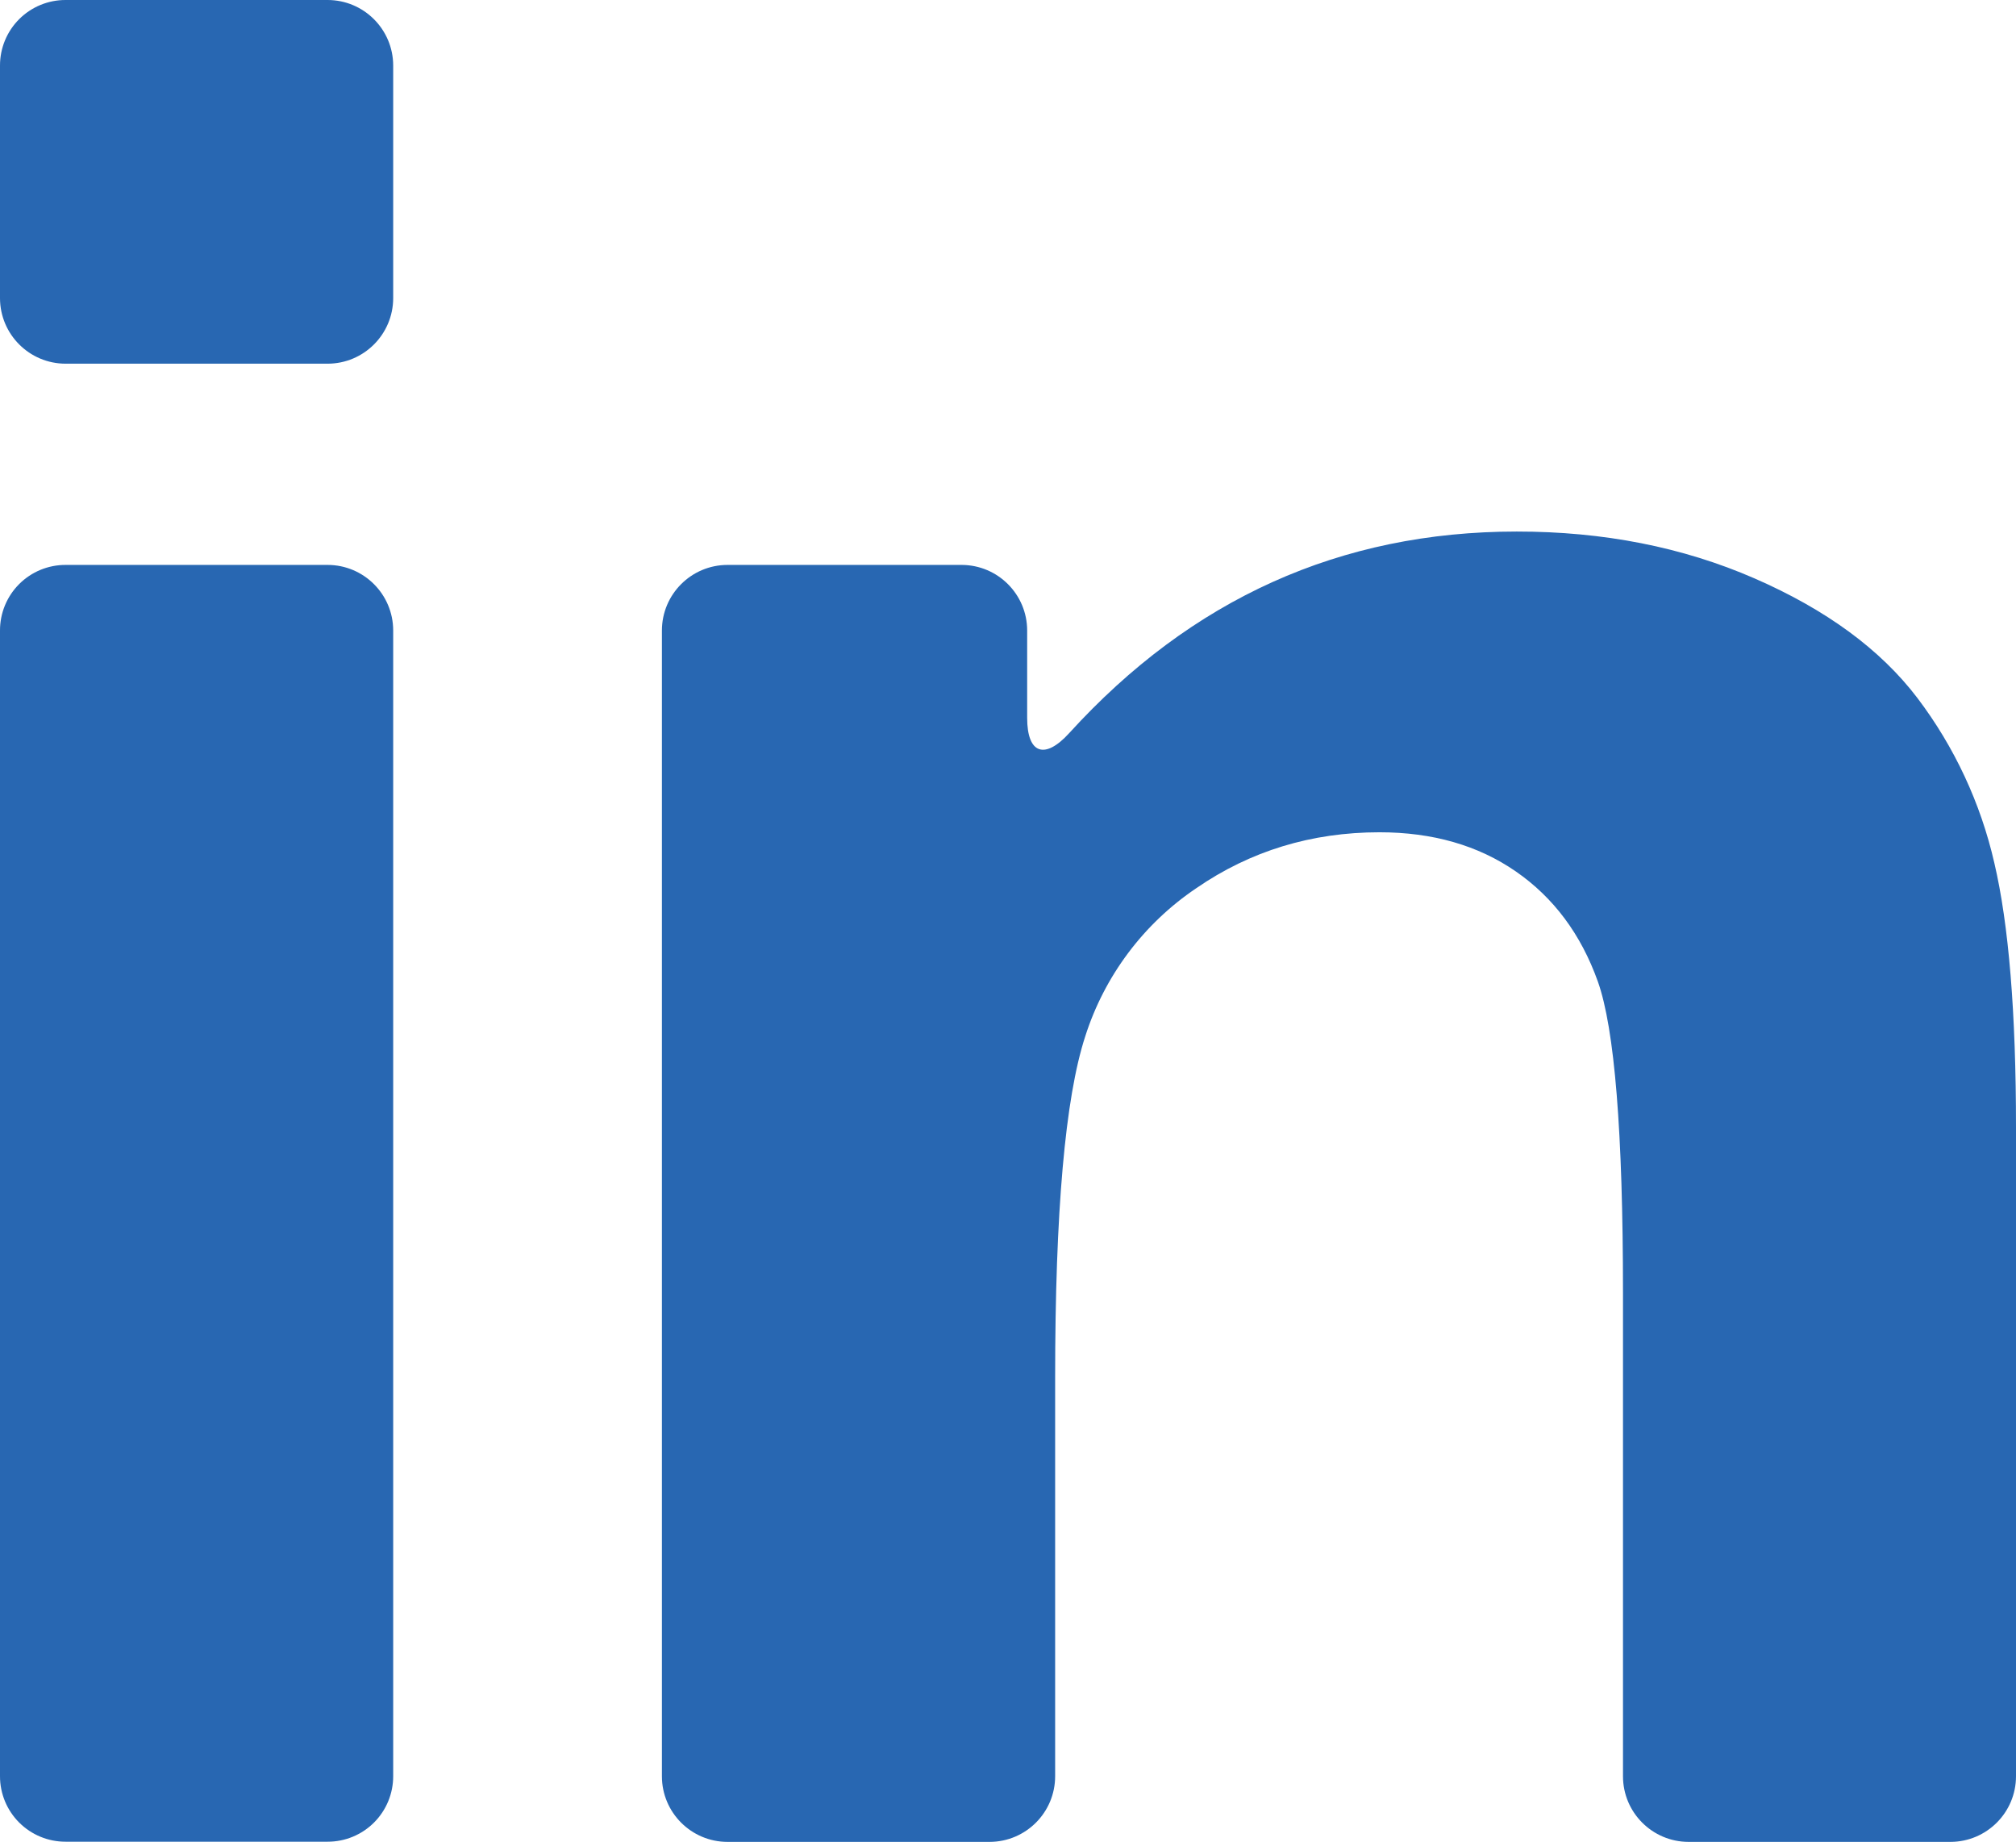
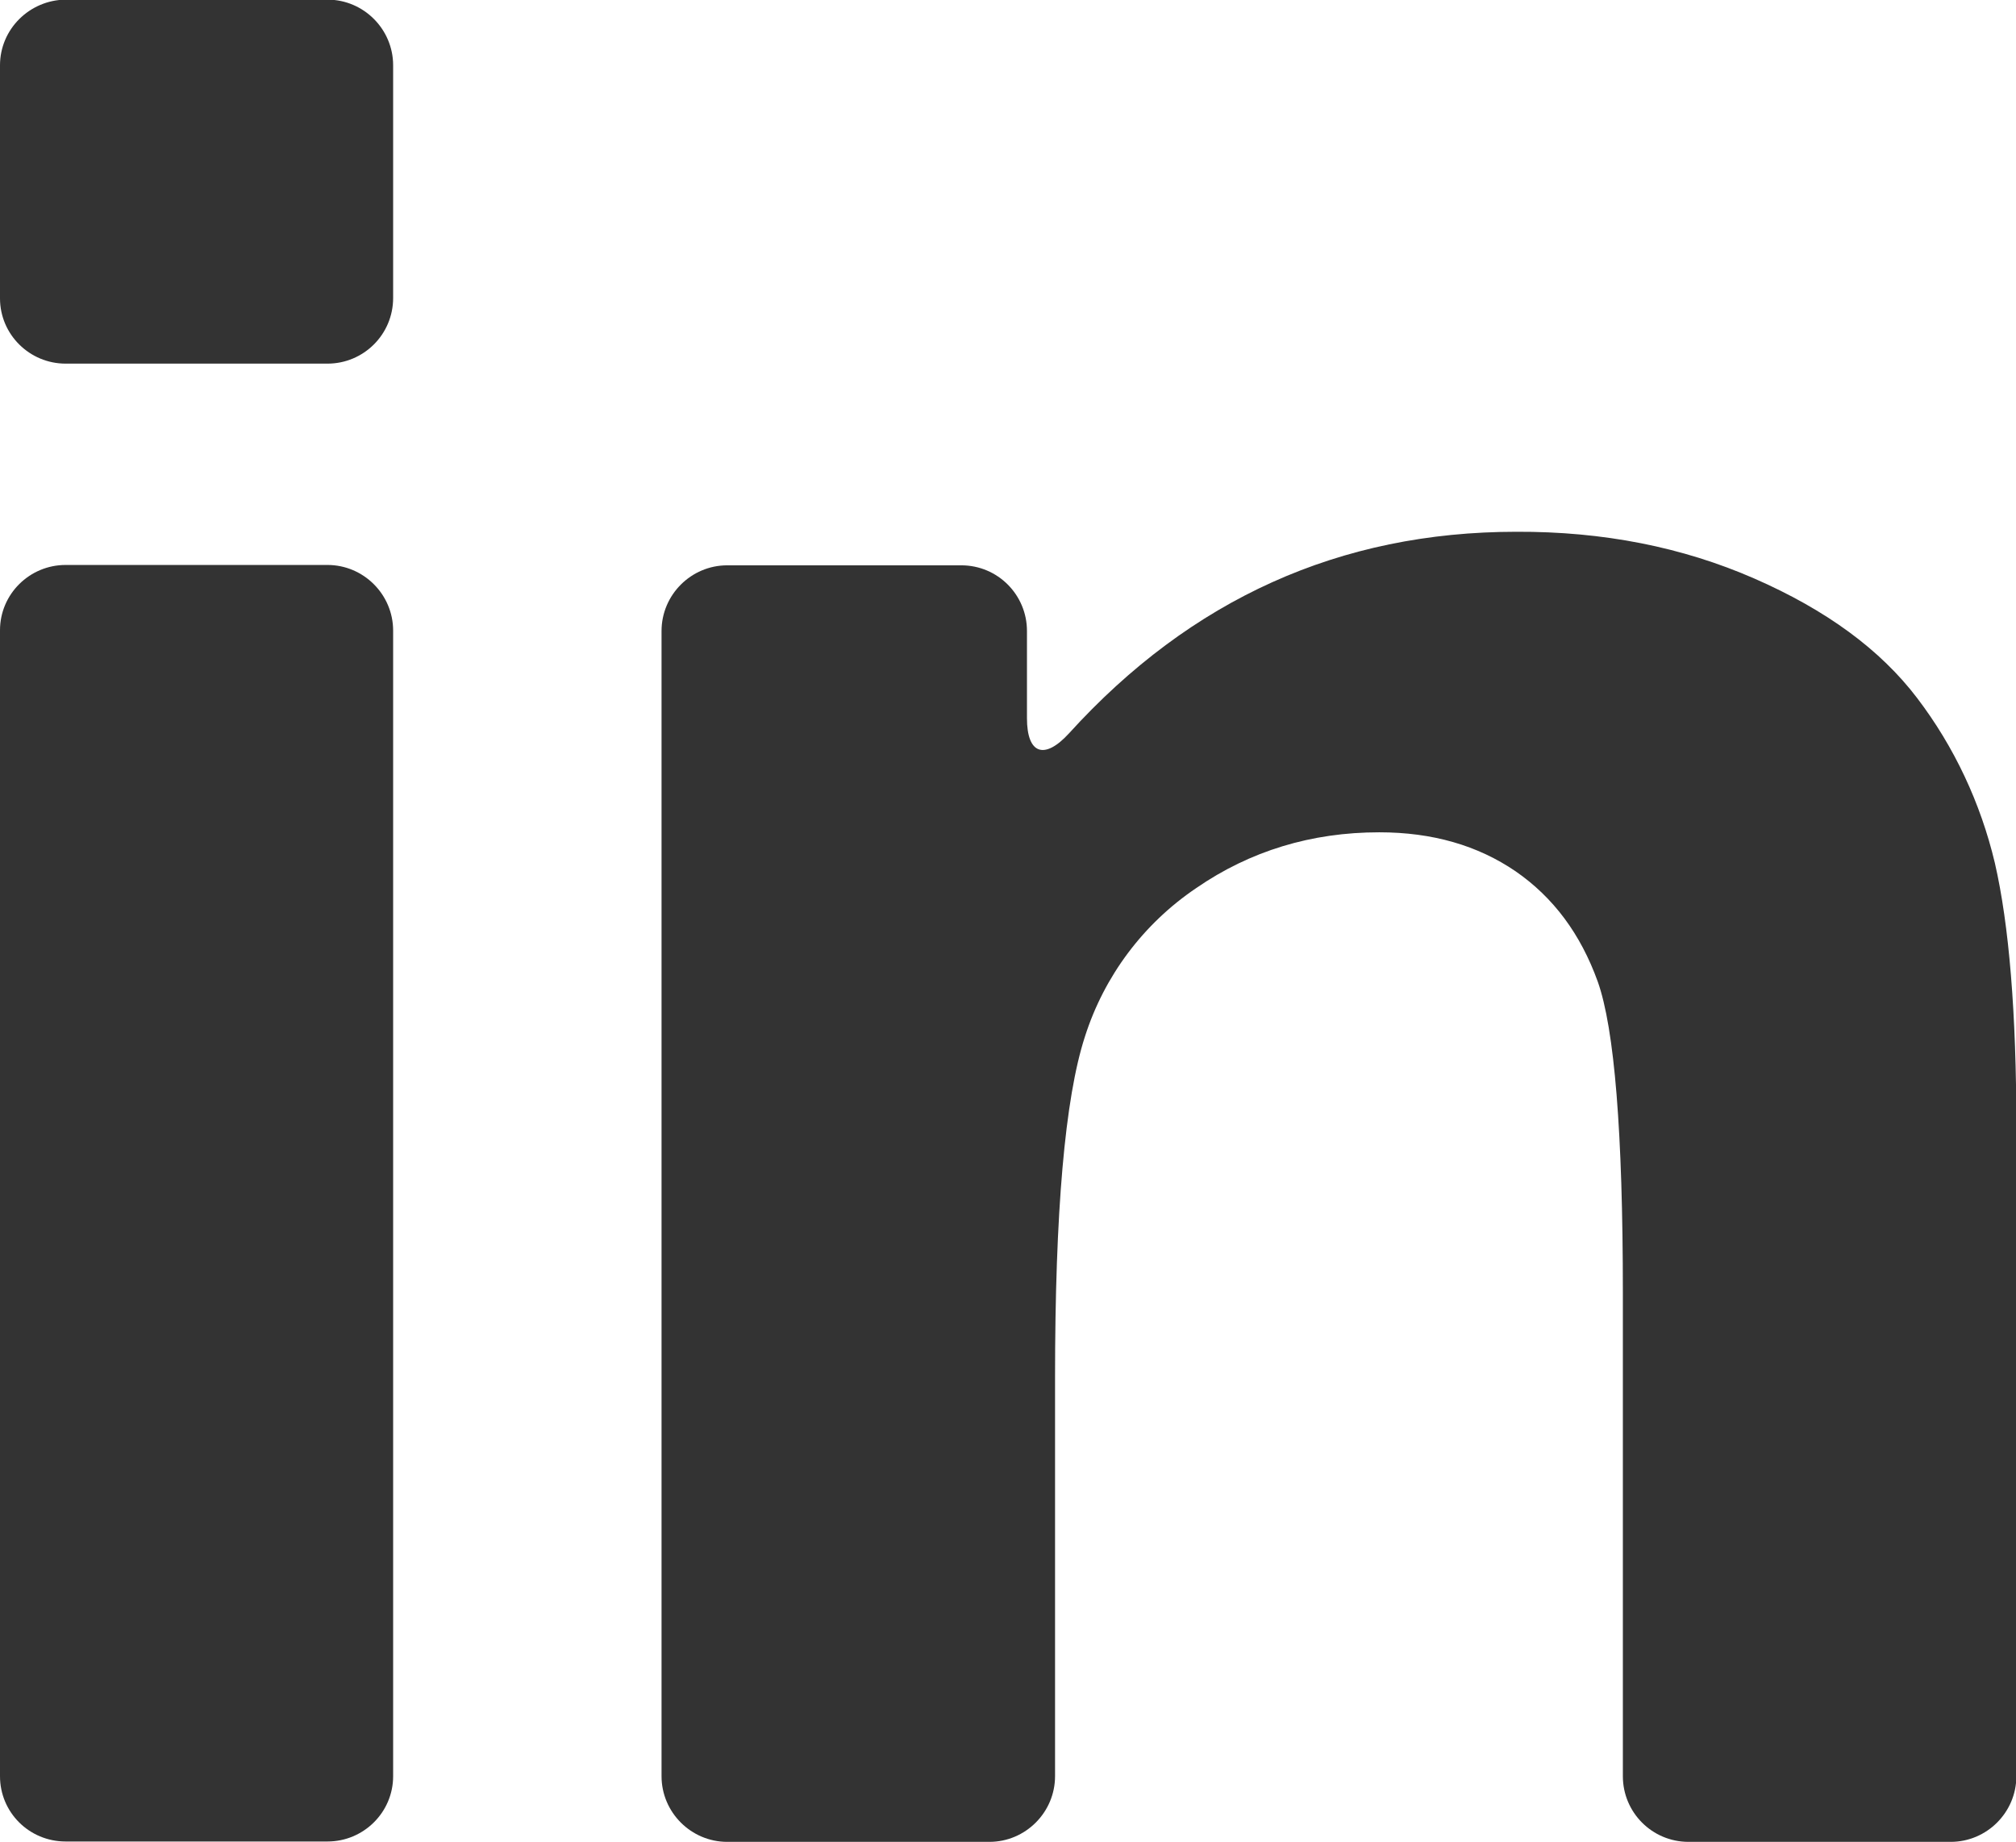
- <svg xmlns="http://www.w3.org/2000/svg" id="Capa_1" data-name="Capa 1" viewBox="0 0 552.77 504.94">
-   <defs>
-     <style>.cls-1{fill:#2867b2;}</style>
-   </defs>
-   <path class="cls-1" d="M18,528.85H89.81a17.94,17.94,0,0,0,18-18V196.8a18,18,0,0,0-18-18H18A17.94,17.94,0,0,0,0,196.8V510.9A17.94,17.94,0,0,0,18,528.85Z" transform="translate(0 -23.92)" />
-   <path class="cls-1" d="M18,123.63H89.81a18,18,0,0,0,18-17.95V41.87a18,18,0,0,0-18-17.95H18A17.94,17.94,0,0,0,0,41.87v63.81A18,18,0,0,0,18,123.63Z" transform="translate(0 -23.92)" />
-   <path class="cls-1" d="M525.73,215.28q-15.15-19.93-44.67-32.79t-65.2-12.84q-72.41,0-122.7,55.27c-6.67,7.33-11.52,5.72-11.52-4.19V196.8a18,18,0,0,0-17.95-18h-64.2a18,18,0,0,0-18,18V510.9a18,18,0,0,0,18,18h71.87a18,18,0,0,0,17.95-18V401.67q0-68.26,8.24-93.58A77.28,77.28,0,0,1,328,267.44q22.24-15.33,50.24-15.34,21.86,0,37.39,10.74T438.11,293q6.9,19.37,6.9,85.33V510.9a18,18,0,0,0,17.95,18h71.86a18,18,0,0,0,17.95-18V333q0-47.17-5.94-72.48A118.68,118.68,0,0,0,525.73,215.28Z" transform="translate(0 -23.92)" />
+ <svg xmlns="http://www.w3.org/2000/svg" version="1.1" id="Capa_1" x="0px" y="0px" viewBox="0 0 552.8 504.9" style="enable-background:new 0 0 552.8 504.9;" xml:space="preserve">
+   <style type="text/css">
+ 	.st0{fill:#333333;}
+ </style>
+   <path class="st0" d="M18,504.9h71.8c9.9,0,18-8,18-17.9c0,0,0-0.1,0-0.1v-314c0-9.9-8.1-18-18-18H18c-9.9,0-18,8-18,17.9  c0,0,0,0.1,0,0.1V487C0,496.9,8,504.9,18,504.9C18,504.9,18,504.9,18,504.9z" />
+   <path class="st0" d="M18,99.7h71.8c9.9,0,18-8,18-18V17.9c0-9.9-8.1-18-18-18H18C8.1,0,0,8,0,17.9c0,0,0,0,0,0.1v63.8  C0,91.7,8.1,99.7,18,99.7z" />
+   <path class="st0" d="M525.7,191.4c-10.1-13.3-25-24.2-44.7-32.8s-41.4-12.9-65.2-12.8c-48.3,0-89.2,18.4-122.7,55.3  c-6.7,7.3-11.5,5.7-11.5-4.2v-23.9c0-9.9-8-18-18-18h-64.2c-9.9,0-18,8.1-18,18V487c0,9.9,8.1,18,18,18c0,0,0,0,0,0h71.9  c9.9,0,18-8.1,18-18V377.8c0-45.5,2.7-76.7,8.2-93.6c5.3-16.6,16-30.9,30.5-40.7c14.8-10.2,31.6-15.3,50.2-15.3  c14.6,0,27,3.6,37.4,10.7c10.4,7.2,17.8,17.2,22.5,30.2c4.6,12.9,6.9,41.4,6.9,85.3V487c0,9.9,8,18,18,18h71.9c9.9,0,18-8.1,18-18  V309.1c0-31.4-2-55.6-5.9-72.5C543.1,220.2,535.9,204.8,525.7,191.4z" />
</svg>
